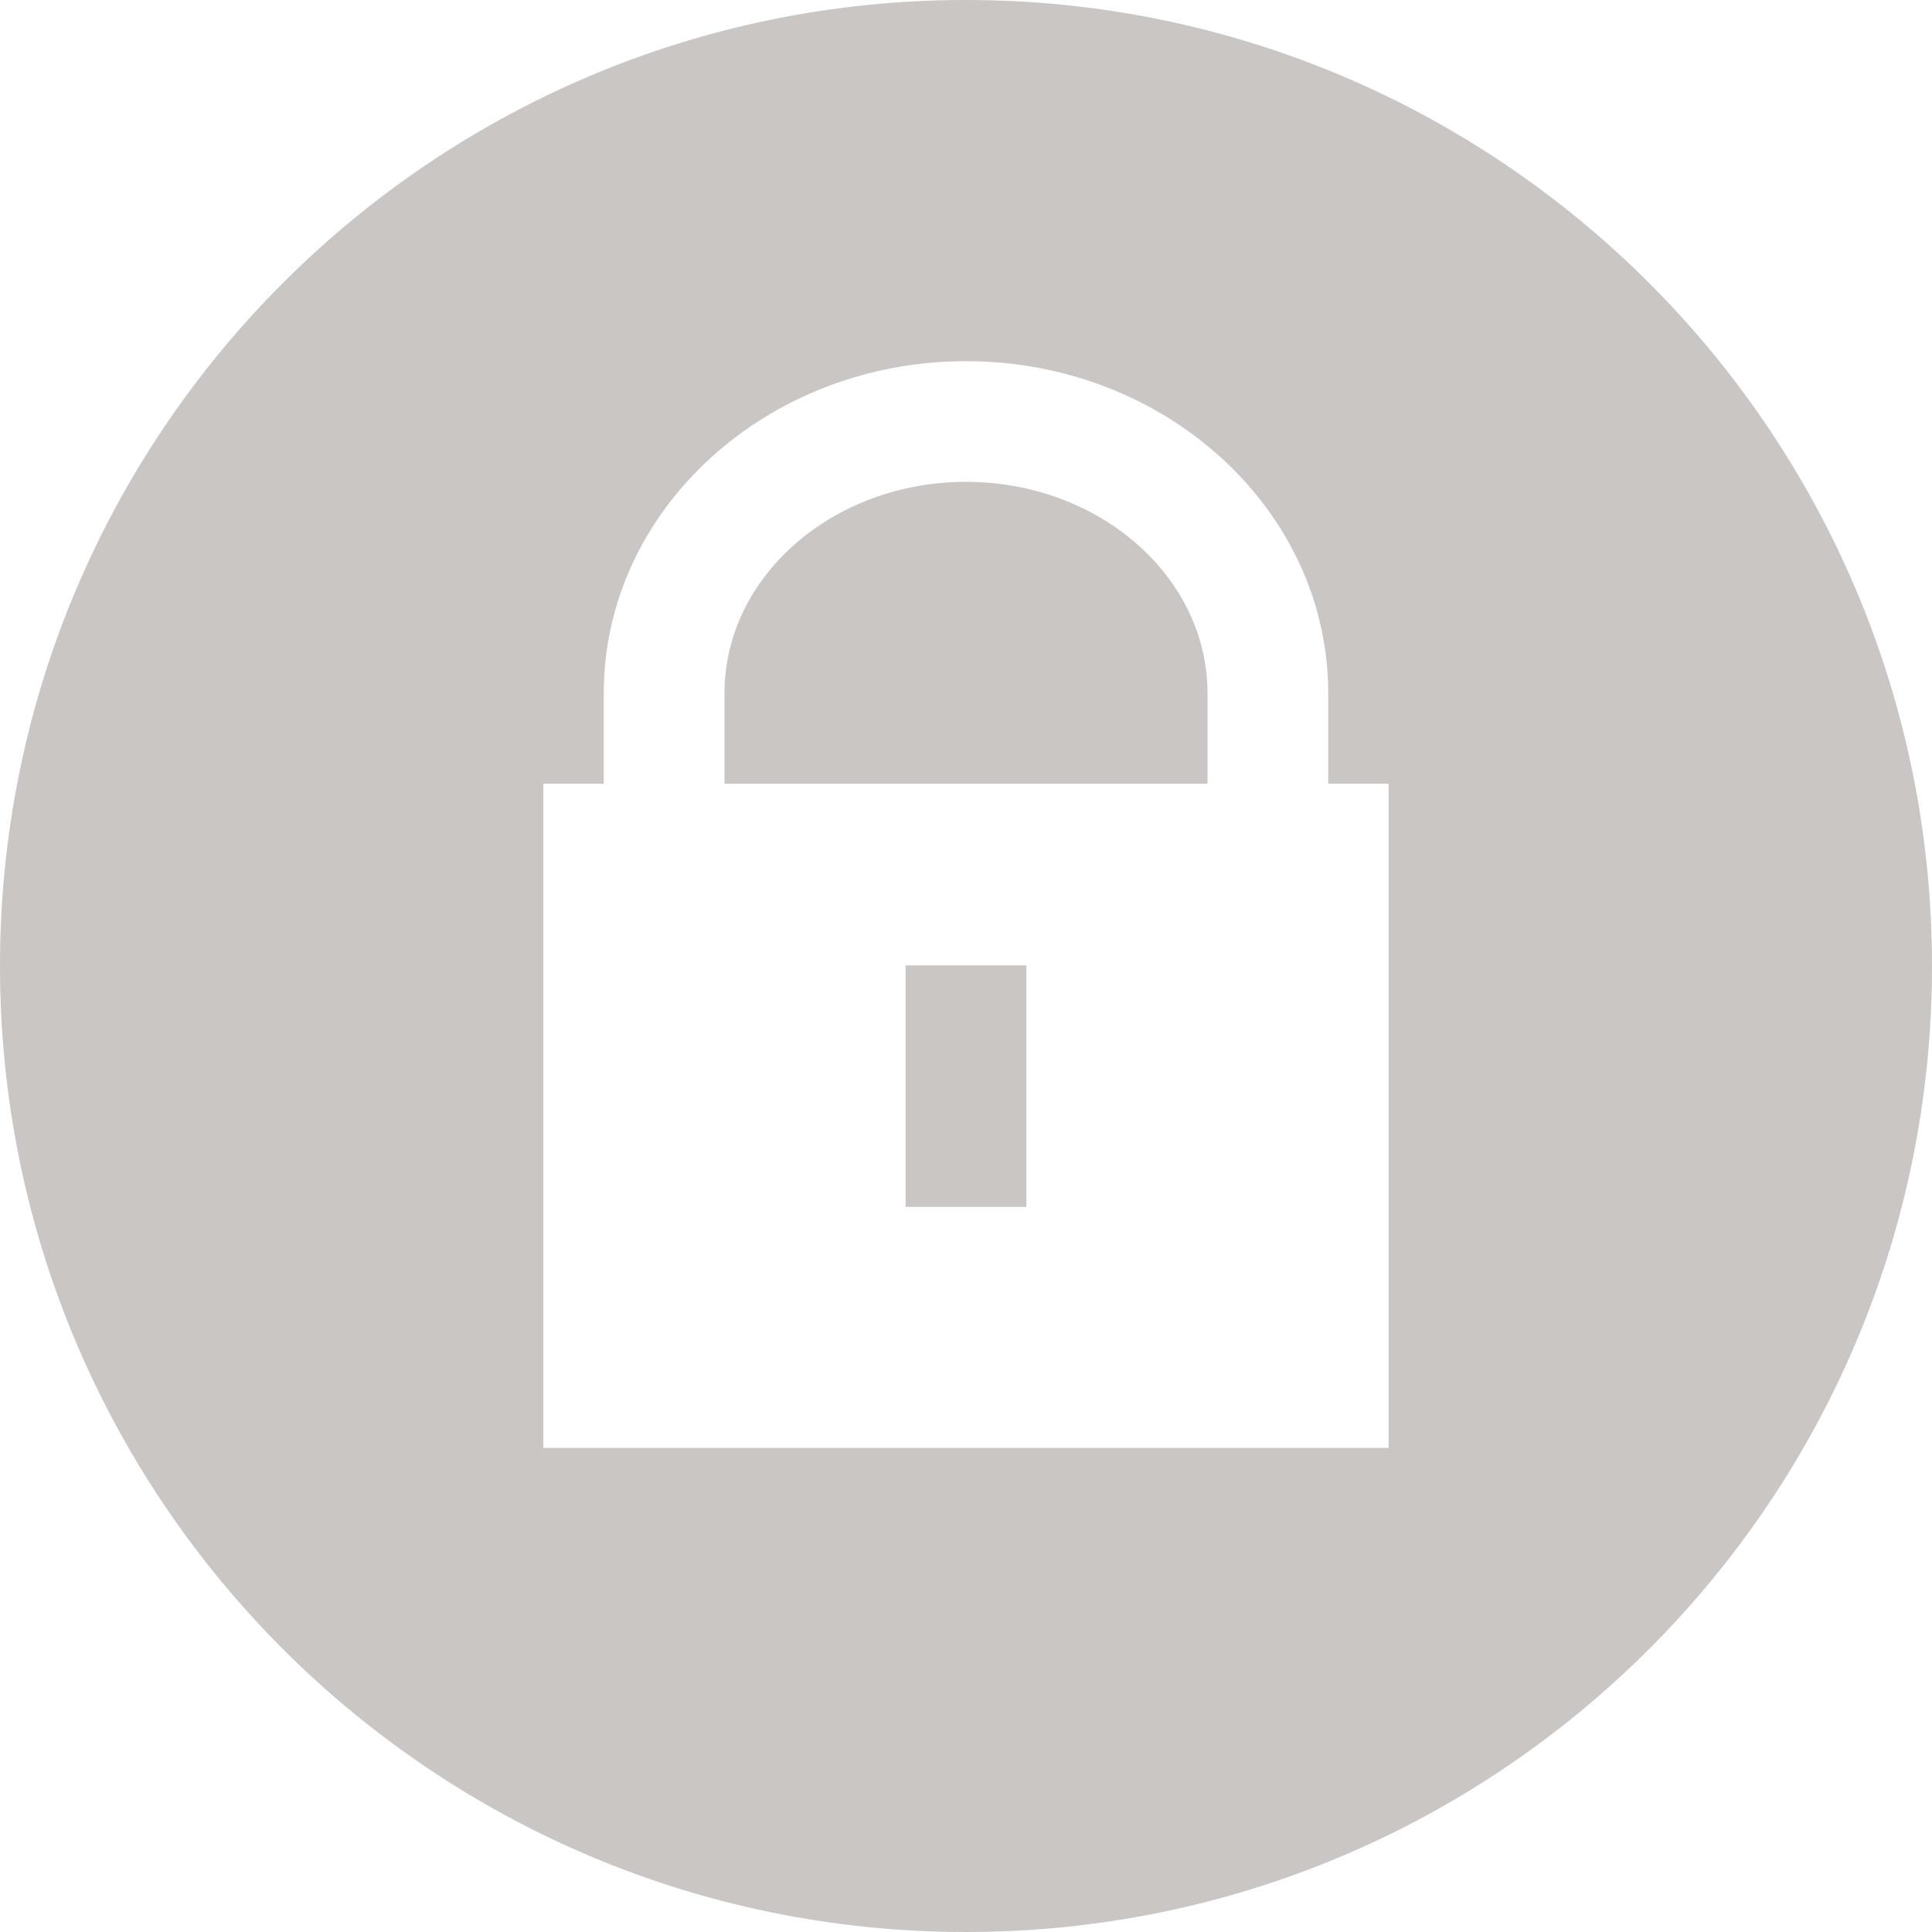
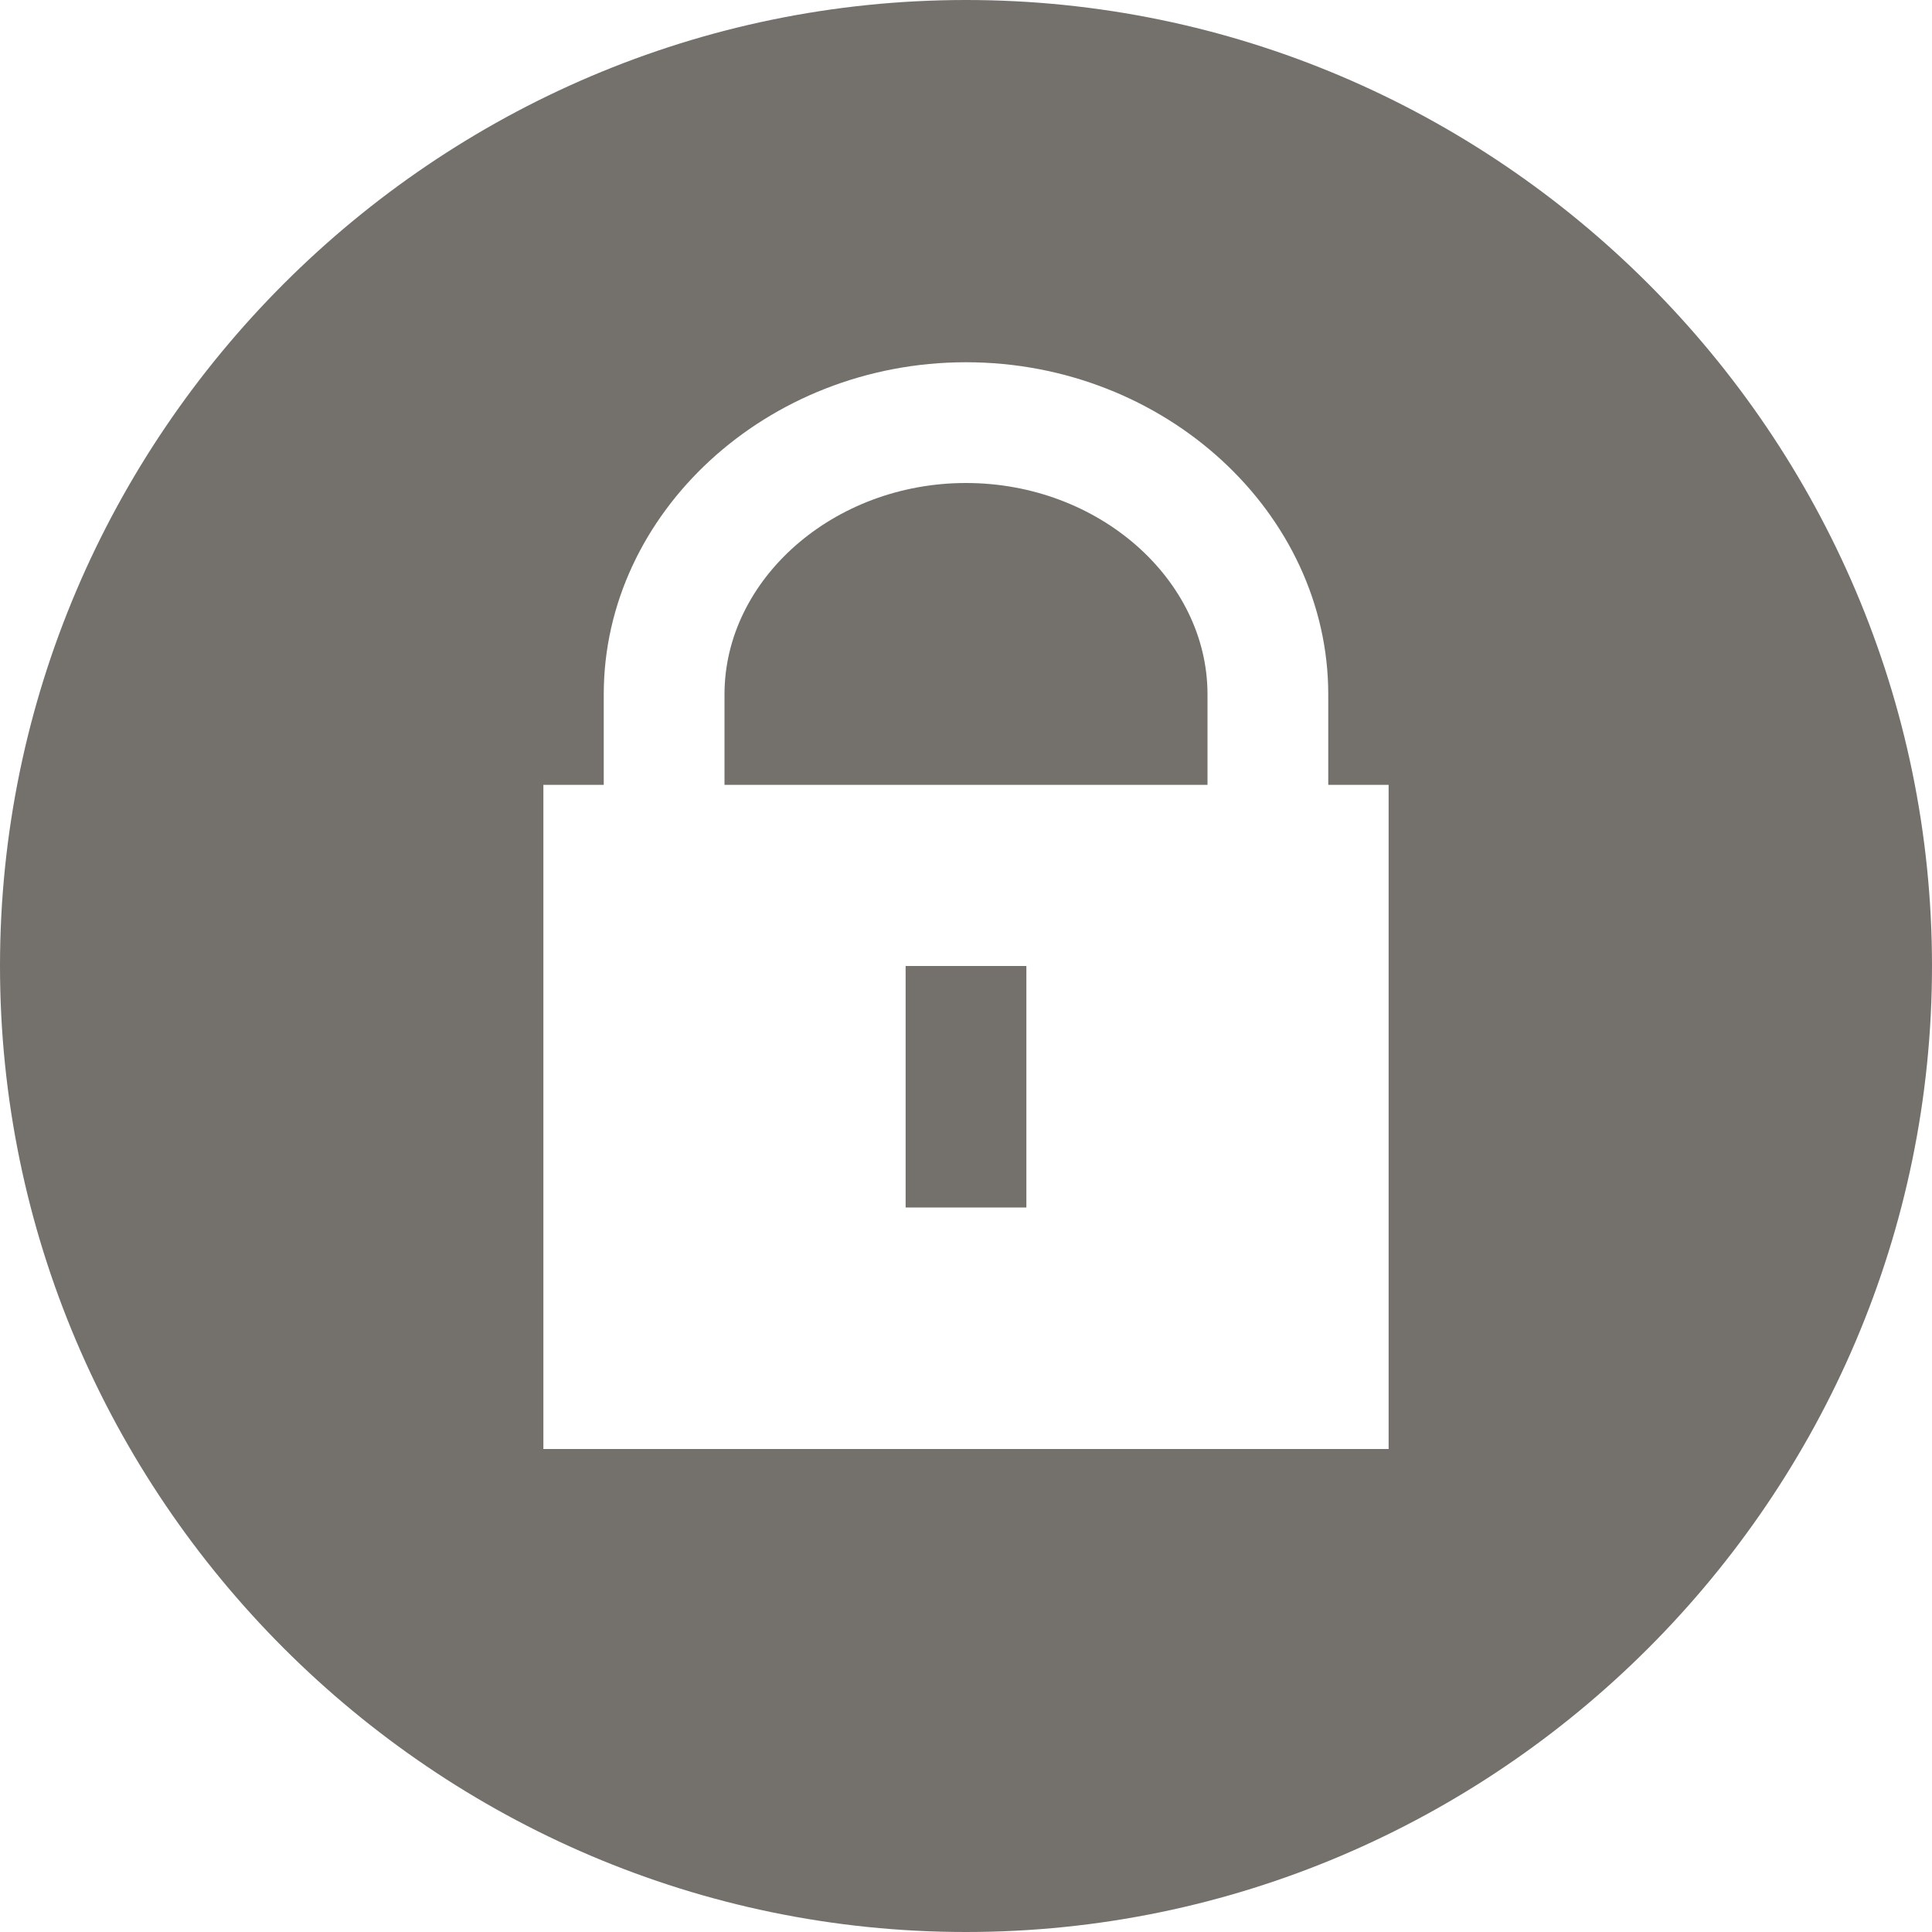
- <svg xmlns="http://www.w3.org/2000/svg" version="1.1" id="Layer_1" x="0px" y="0px" width="32px" height="32px" viewBox="0 0 32 32" enable-background="new 0 0 32 32" xml:space="preserve">
+ <svg xmlns="http://www.w3.org/2000/svg" version="1.1" id="Layer_1" x="0px" y="0px" width="32px" height="32px" viewBox="0 0 32 32" style="enable-background:new 0 0 32 32;" xml:space="preserve">
+   <style type="text/css">
+ 	.st0{fill:#74716D;}
+ </style>
  <g>
-     <path fill="#C9C6C4" d="M16,7.981c-2.206,0-4,1.57-4,3.5v1.5h8v-1.5C20,9.552,18.206,7.981,16,7.981z" />
-     <rect x="15" y="15.99" fill="#C9C6C4" width="2" height="4" />
-     <path fill="#C9C6C4" d="M16,0C7.163,0,0,7.164,0,16c0,8.837,7.163,16,16,16s16-7.163,16-16C32,7.164,24.837,0,16,0z M23,23.982H9   v-11h1v-1.5c0-3.033,2.691-5.5,6-5.5s6,2.467,6,5.5v1.5h1V23.982z" />
+     <path class="st0" d="M16,8c-2.2,0-4,1.6-4,3.5V13h8v-1.5C20,9.6,18.2,8,16,8z" />
+     <rect x="15" y="16" class="st0" width="2" height="4" />
+     <path class="st0" d="M16,0C7.2,0,0,7.2,0,16c0,8.8,7.2,16,16,16s16-7.2,16-16C32,7.2,24.8,0,16,0z M23,24H9V13h1v-1.5   c0-3,2.7-5.5,6-5.5s6,2.5,6,5.5V13h1V24z" />
  </g>
</svg>
